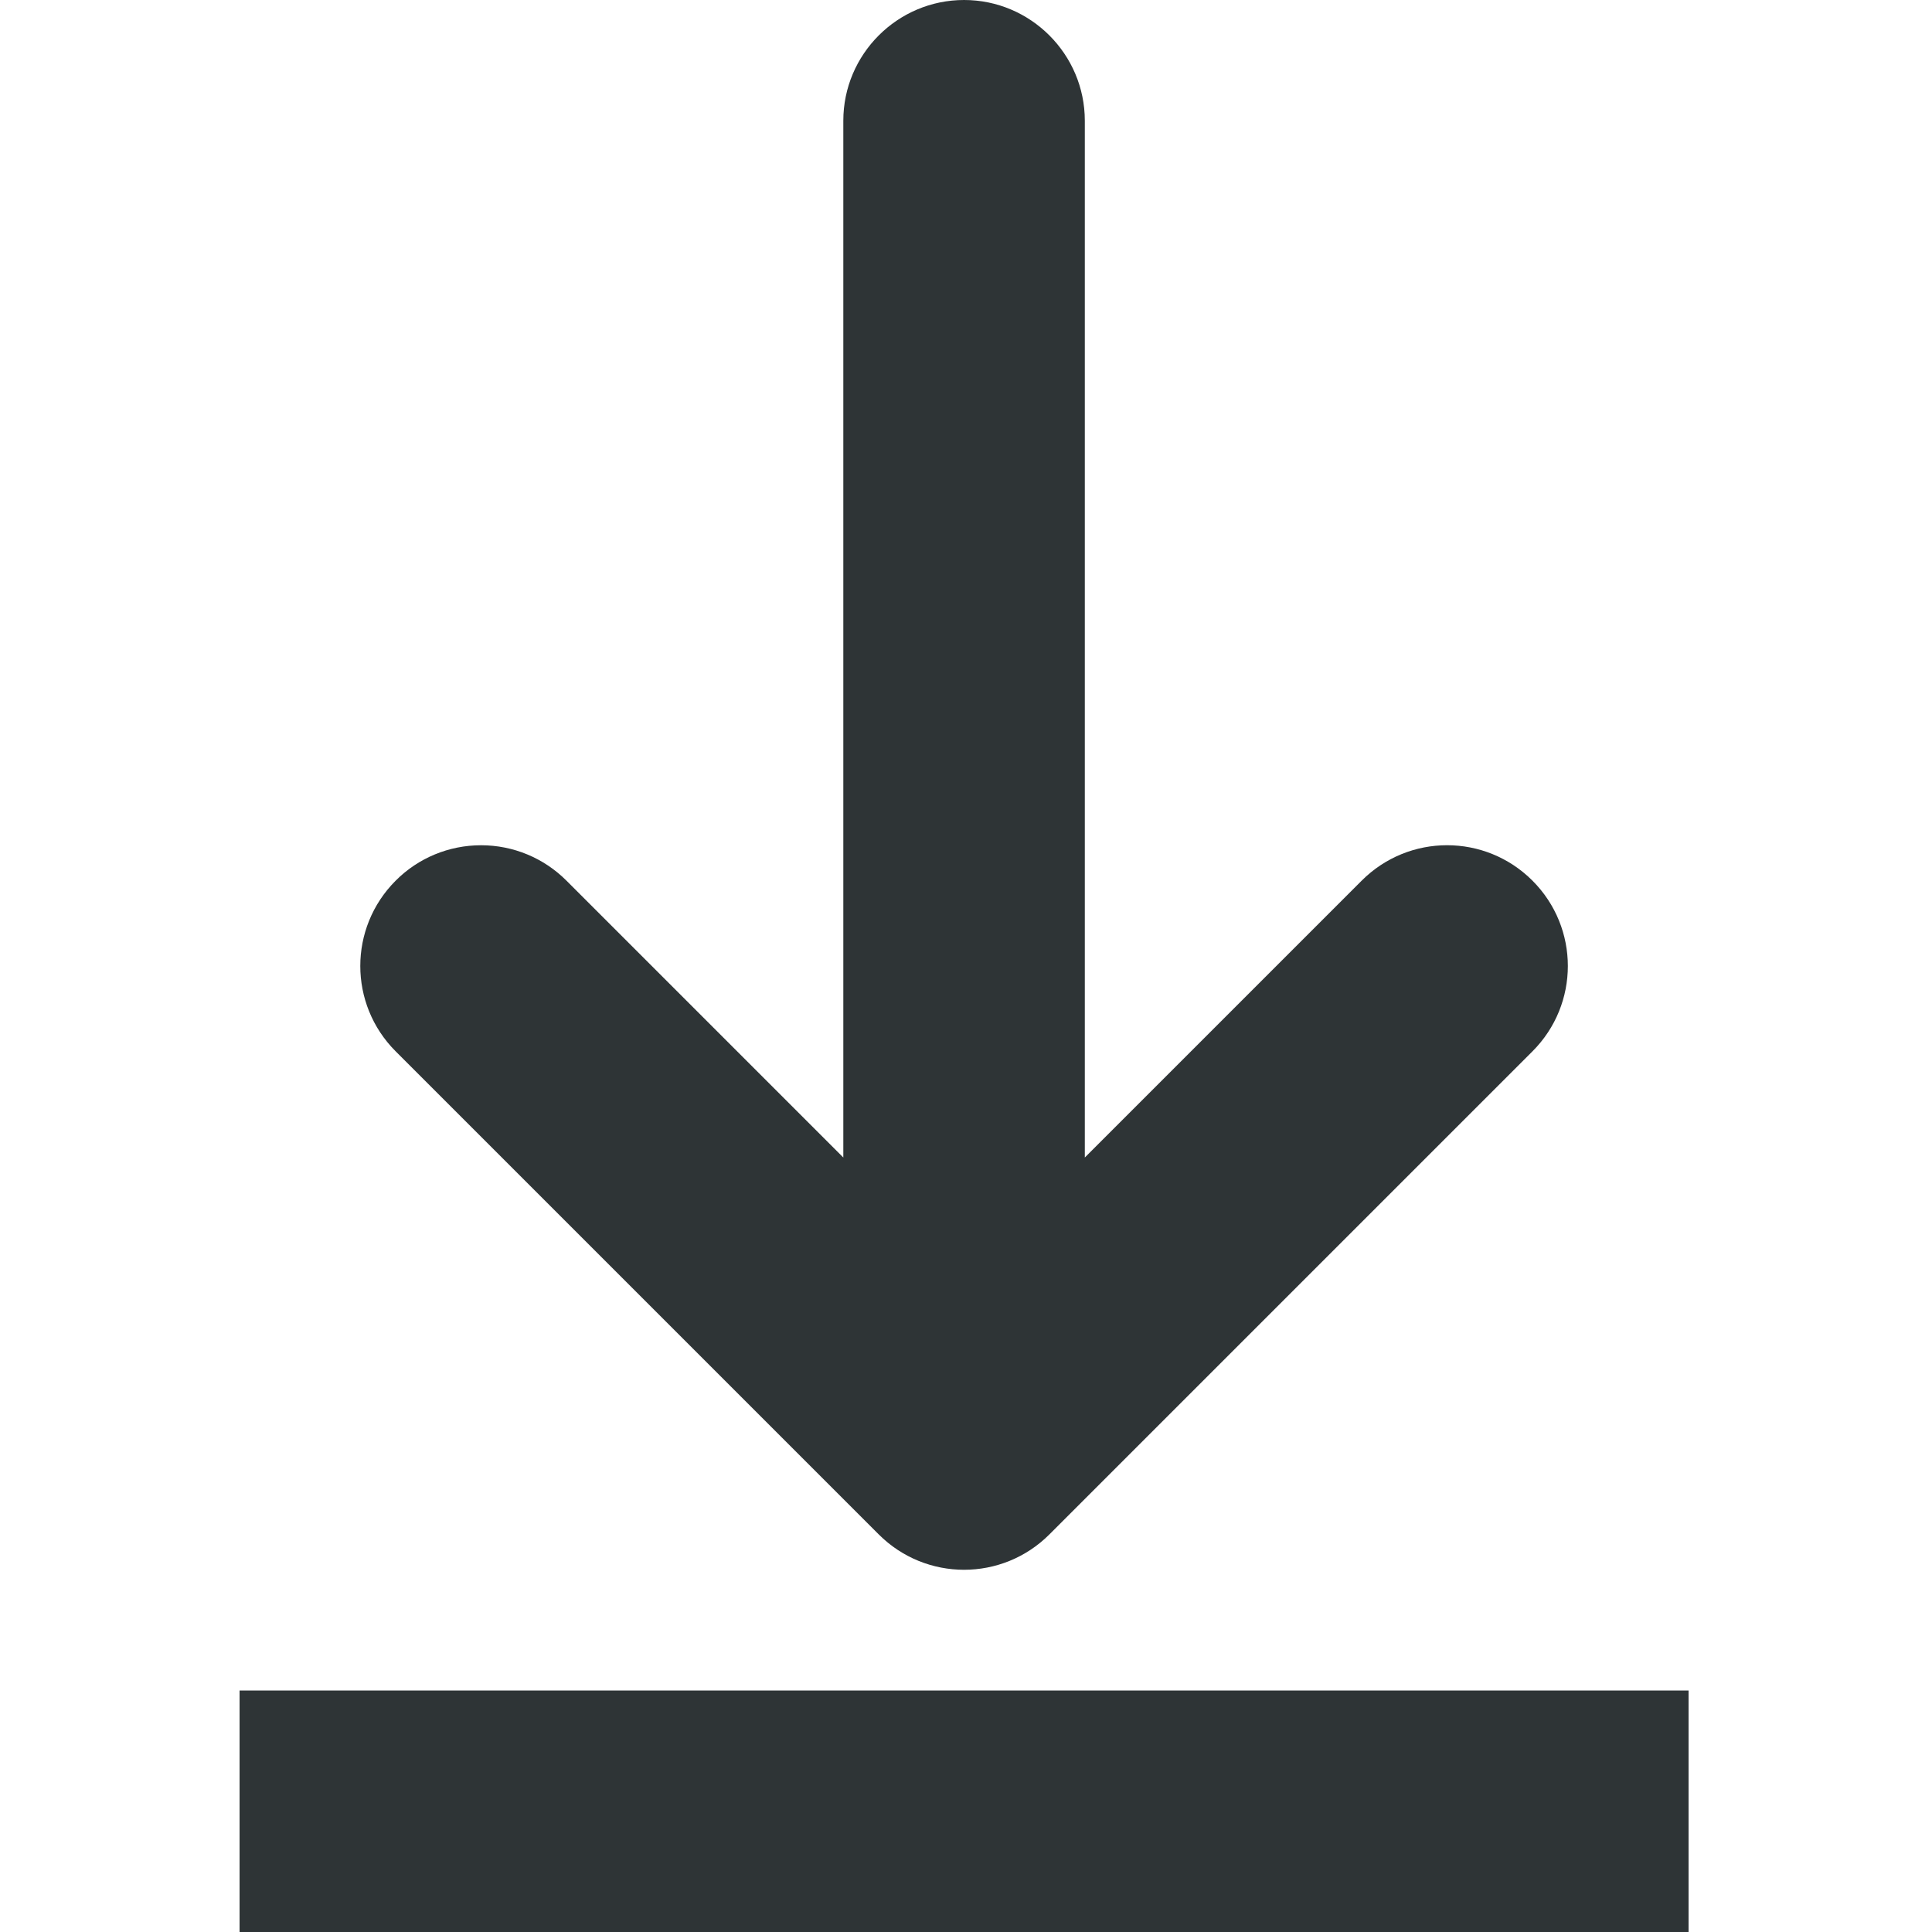
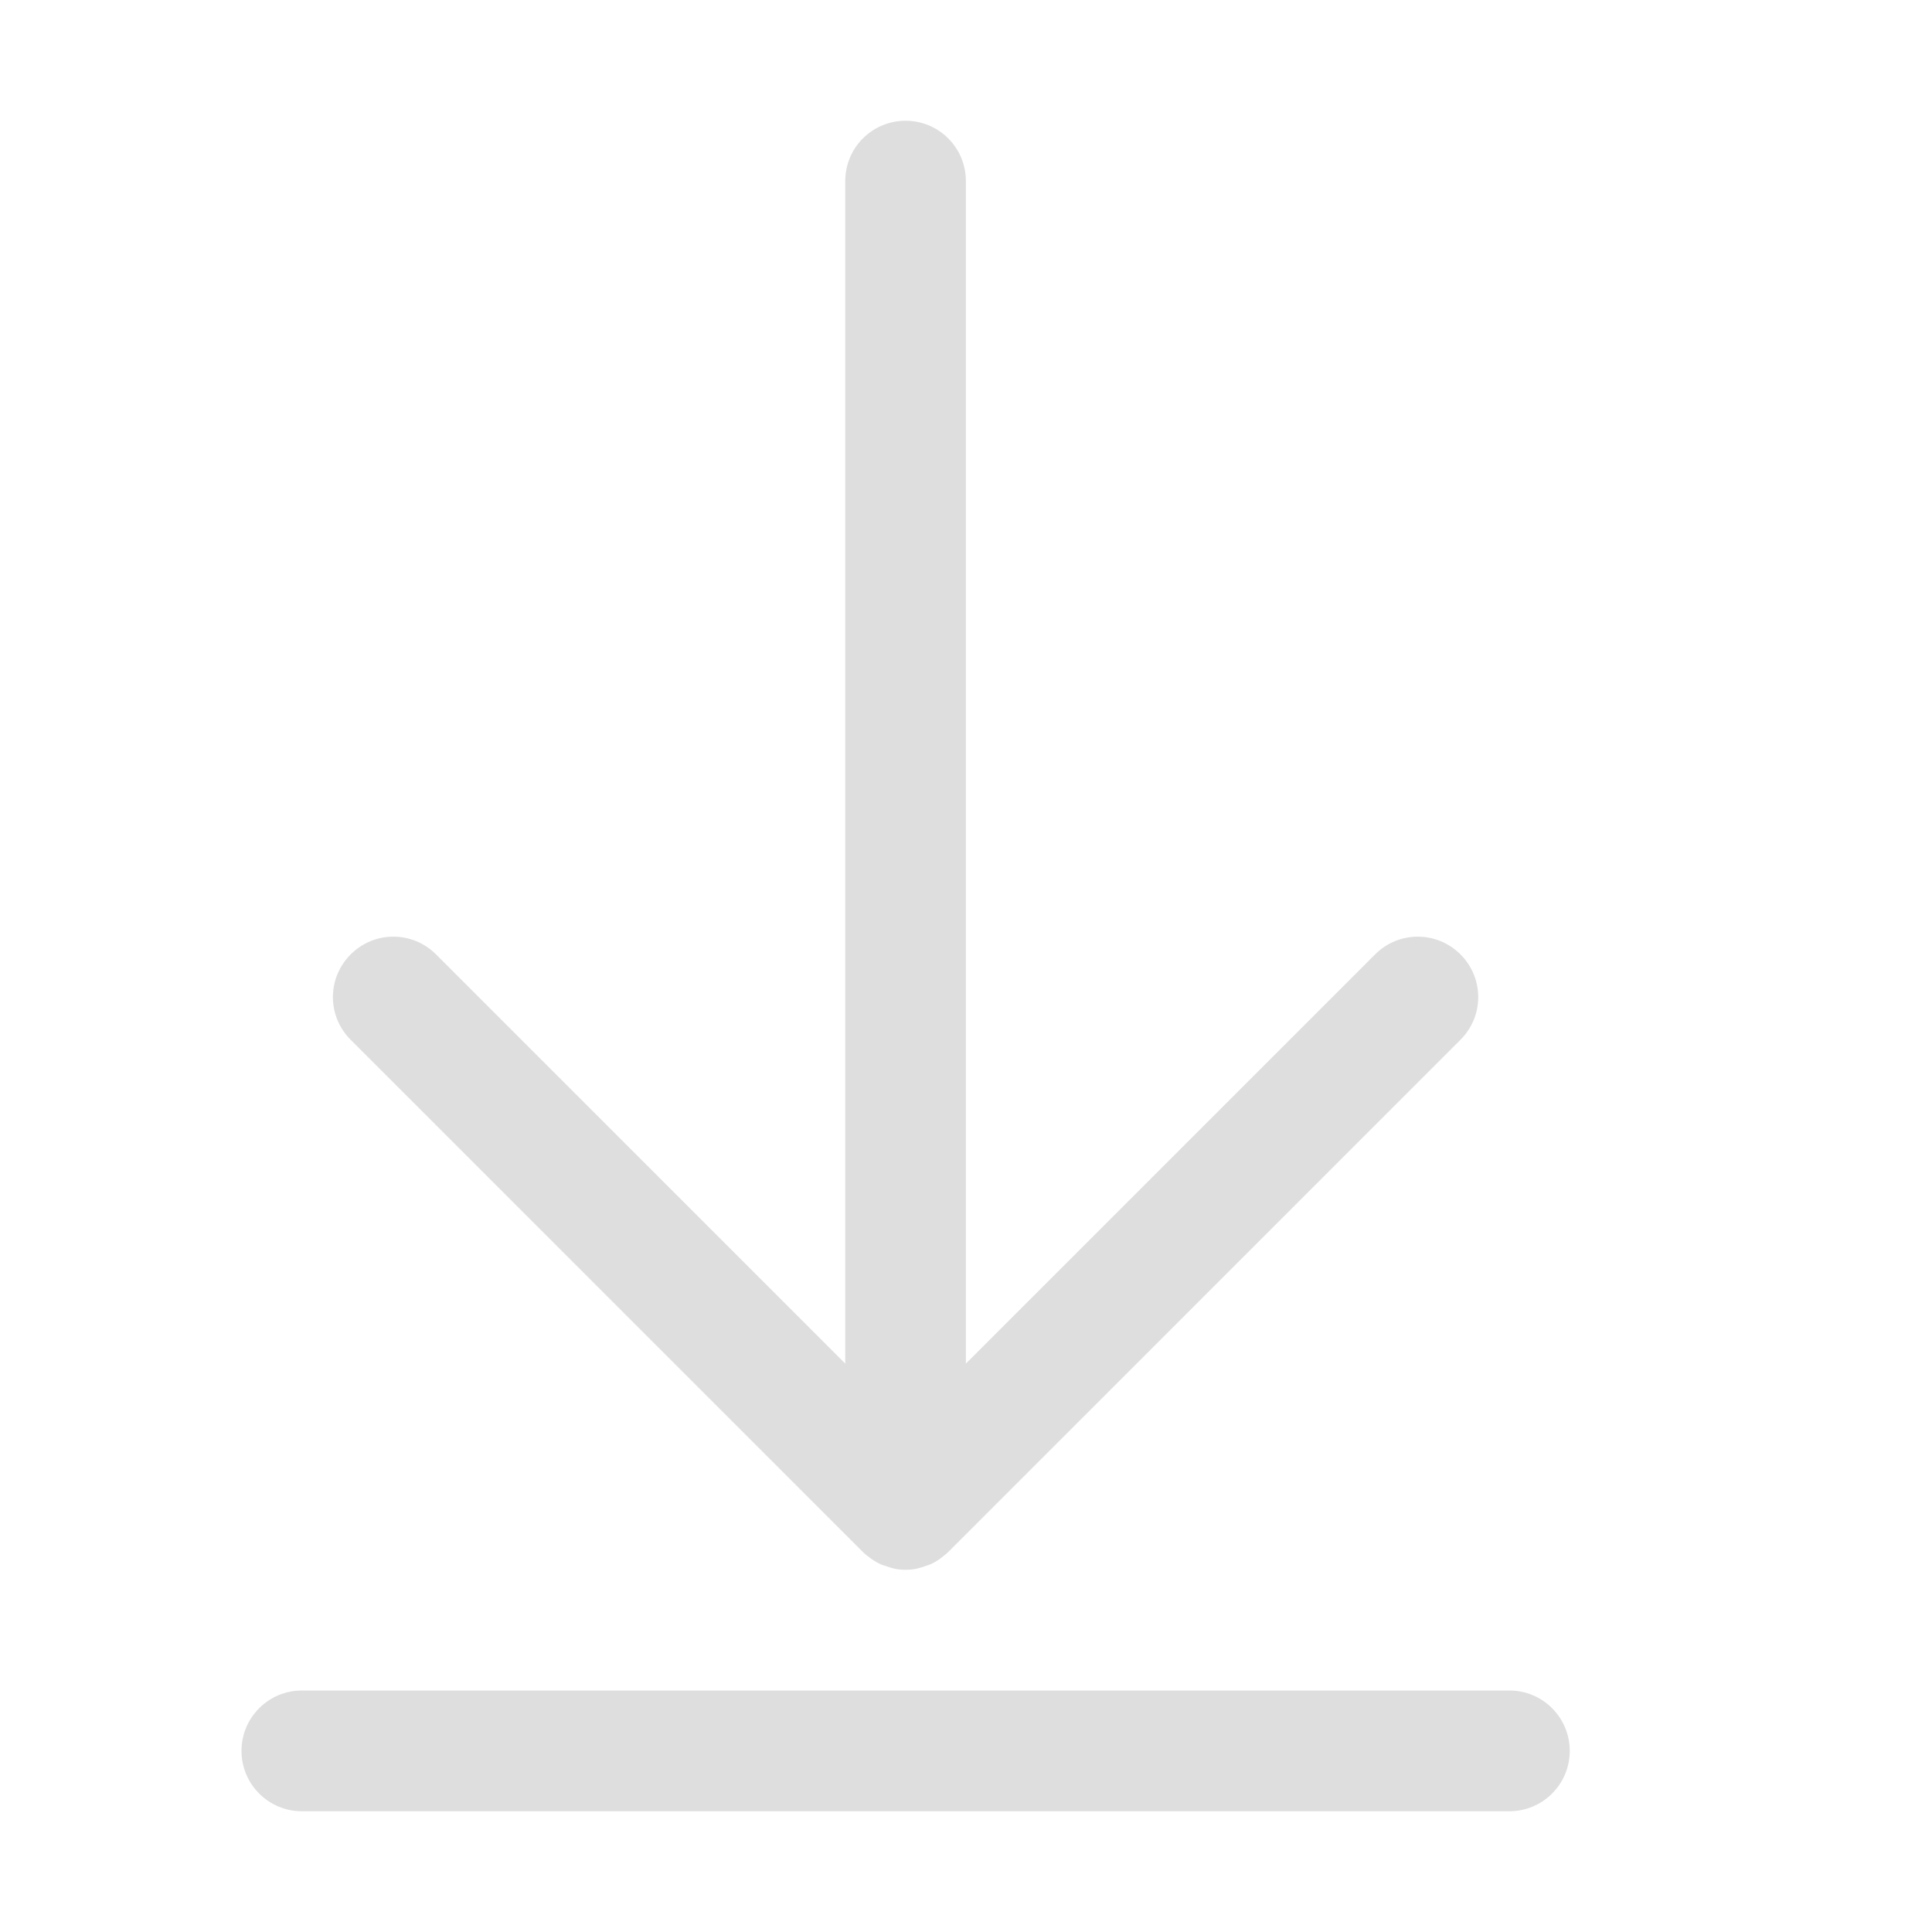
- <svg xmlns="http://www.w3.org/2000/svg" height="16px" viewBox="0 0 16 16" width="16px">
-   <path d="m 7.984 0 c -0.551 0 -1 0.449 -1 1 v 8.586 l -2.293 -2.293 c -0.188 -0.188 -0.441 -0.293 -0.707 -0.293 s -0.52 0.105 -0.707 0.293 c -0.391 0.391 -0.391 1.023 0 1.414 l 4 4 c 0.391 0.391 1.023 0.391 1.414 0 l 4 -4 c 0.391 -0.391 0.391 -1.023 0 -1.414 s -1.023 -0.391 -1.414 0 l -2.293 2.293 v -8.586 c 0 -0.551 -0.449 -1 -1 -1 z m -6 14 v 2 h 12 v -2 z m 0 0" fill="#2e3436" />
+ <svg xmlns="http://www.w3.org/2000/svg" width="16" height="16" version="1.1" viewBox="0 0 16 16">
+   <defs>
+     <style id="current-color-scheme" type="text/css">.ColorScheme-Text { color:#dedede; } .ColorScheme-Text { color:#dedede; }</style>
+   </defs>
+   <rect x="2" y="14" width="11" height="1" rx=".5" ry=".5" fill="#dedede" stroke-linecap="round" stroke-linejoin="round" stroke-width="1.284" style="paint-order:stroke fill markers" />
+   <path d="m7.5 1c-0.277 0-0.5 0.223-0.5 0.5v9.793l-3.389-3.389c-0.196-0.196-0.511-0.196-0.707 0s-0.196 0.511 0 0.707l4.242 4.242c0.012 0.012 0.024 0.022 0.037 0.033 3.8e-4 3.12e-4 0.002-3.11e-4 0.002 0 0.033 0.027 0.07 0.051 0.107 0.068 0.006 0.003 0.013 0.005 0.02 0.008 0.004 0.002 0.009 0.002 0.014 0.004 0.016 0.006 0.032 0.011 0.049 0.016 0.002 5.12e-4 0.004 0.001 0.006 0.002 0.008 0.002 0.015 0.004 0.023 0.006 0.003 4.9e-4 0.005 0.002 0.008 0.002 0.013 0.002 0.026 0.005 0.039 0.006 0.017 0.002 0.032 0.002 0.049 0.002 0.022 0 0.044-9.22e-4 0.066-0.004 0.01-0.001 0.019-0.004 0.029-0.006 0.008-0.002 0.016-0.004 0.023-0.006 0.019-0.005 0.037-0.011 0.055-0.018 0.005-0.002 0.009-0.002 0.014-0.004 0.007-0.003 0.013-0.005 0.02-0.008 0.008-0.004 0.017-0.007 0.025-0.012 0.016-0.008 0.032-0.019 0.047-0.029 0.012-0.008 0.024-0.018 0.035-0.027 0.013-0.011 0.027-0.021 0.039-0.033l4.242-4.242c0.196-0.196 0.196-0.511 0-0.707-0.196-0.196-0.511-0.196-0.707 0l-3.389 3.389v-9.793c0-0.277-0.223-0.5-0.5-0.5z" fill="#dedede" />
</svg>
